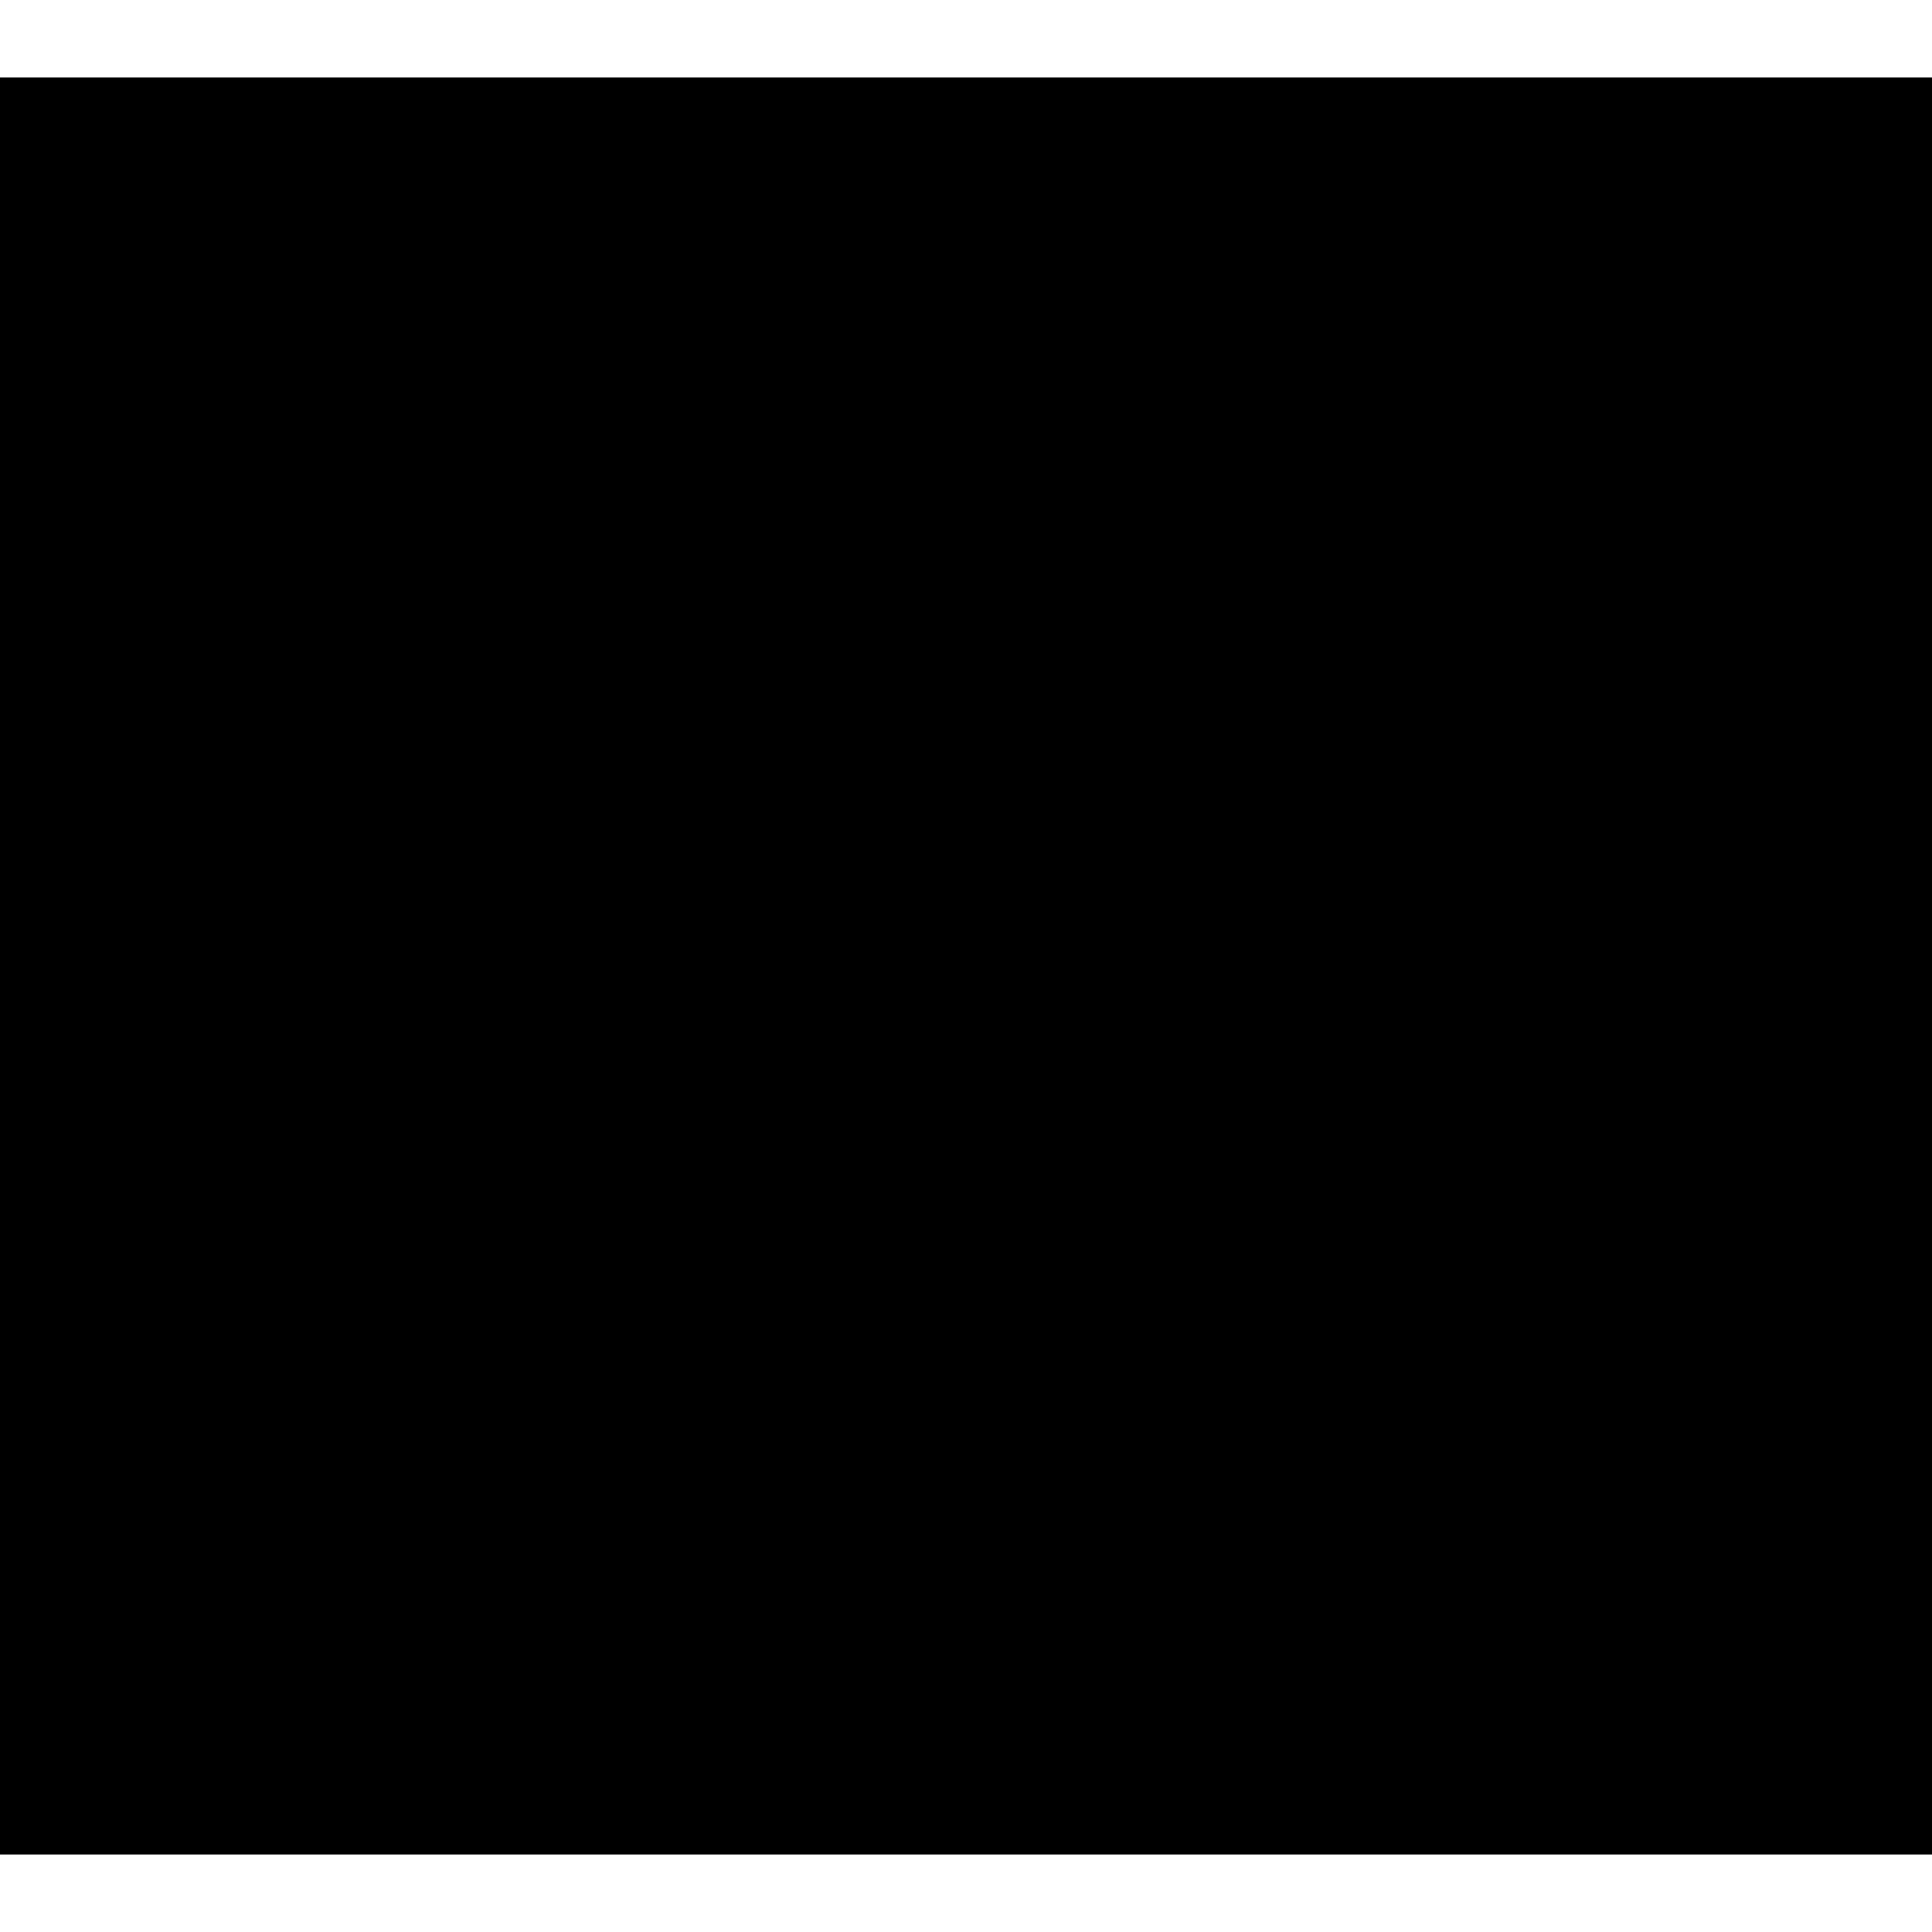
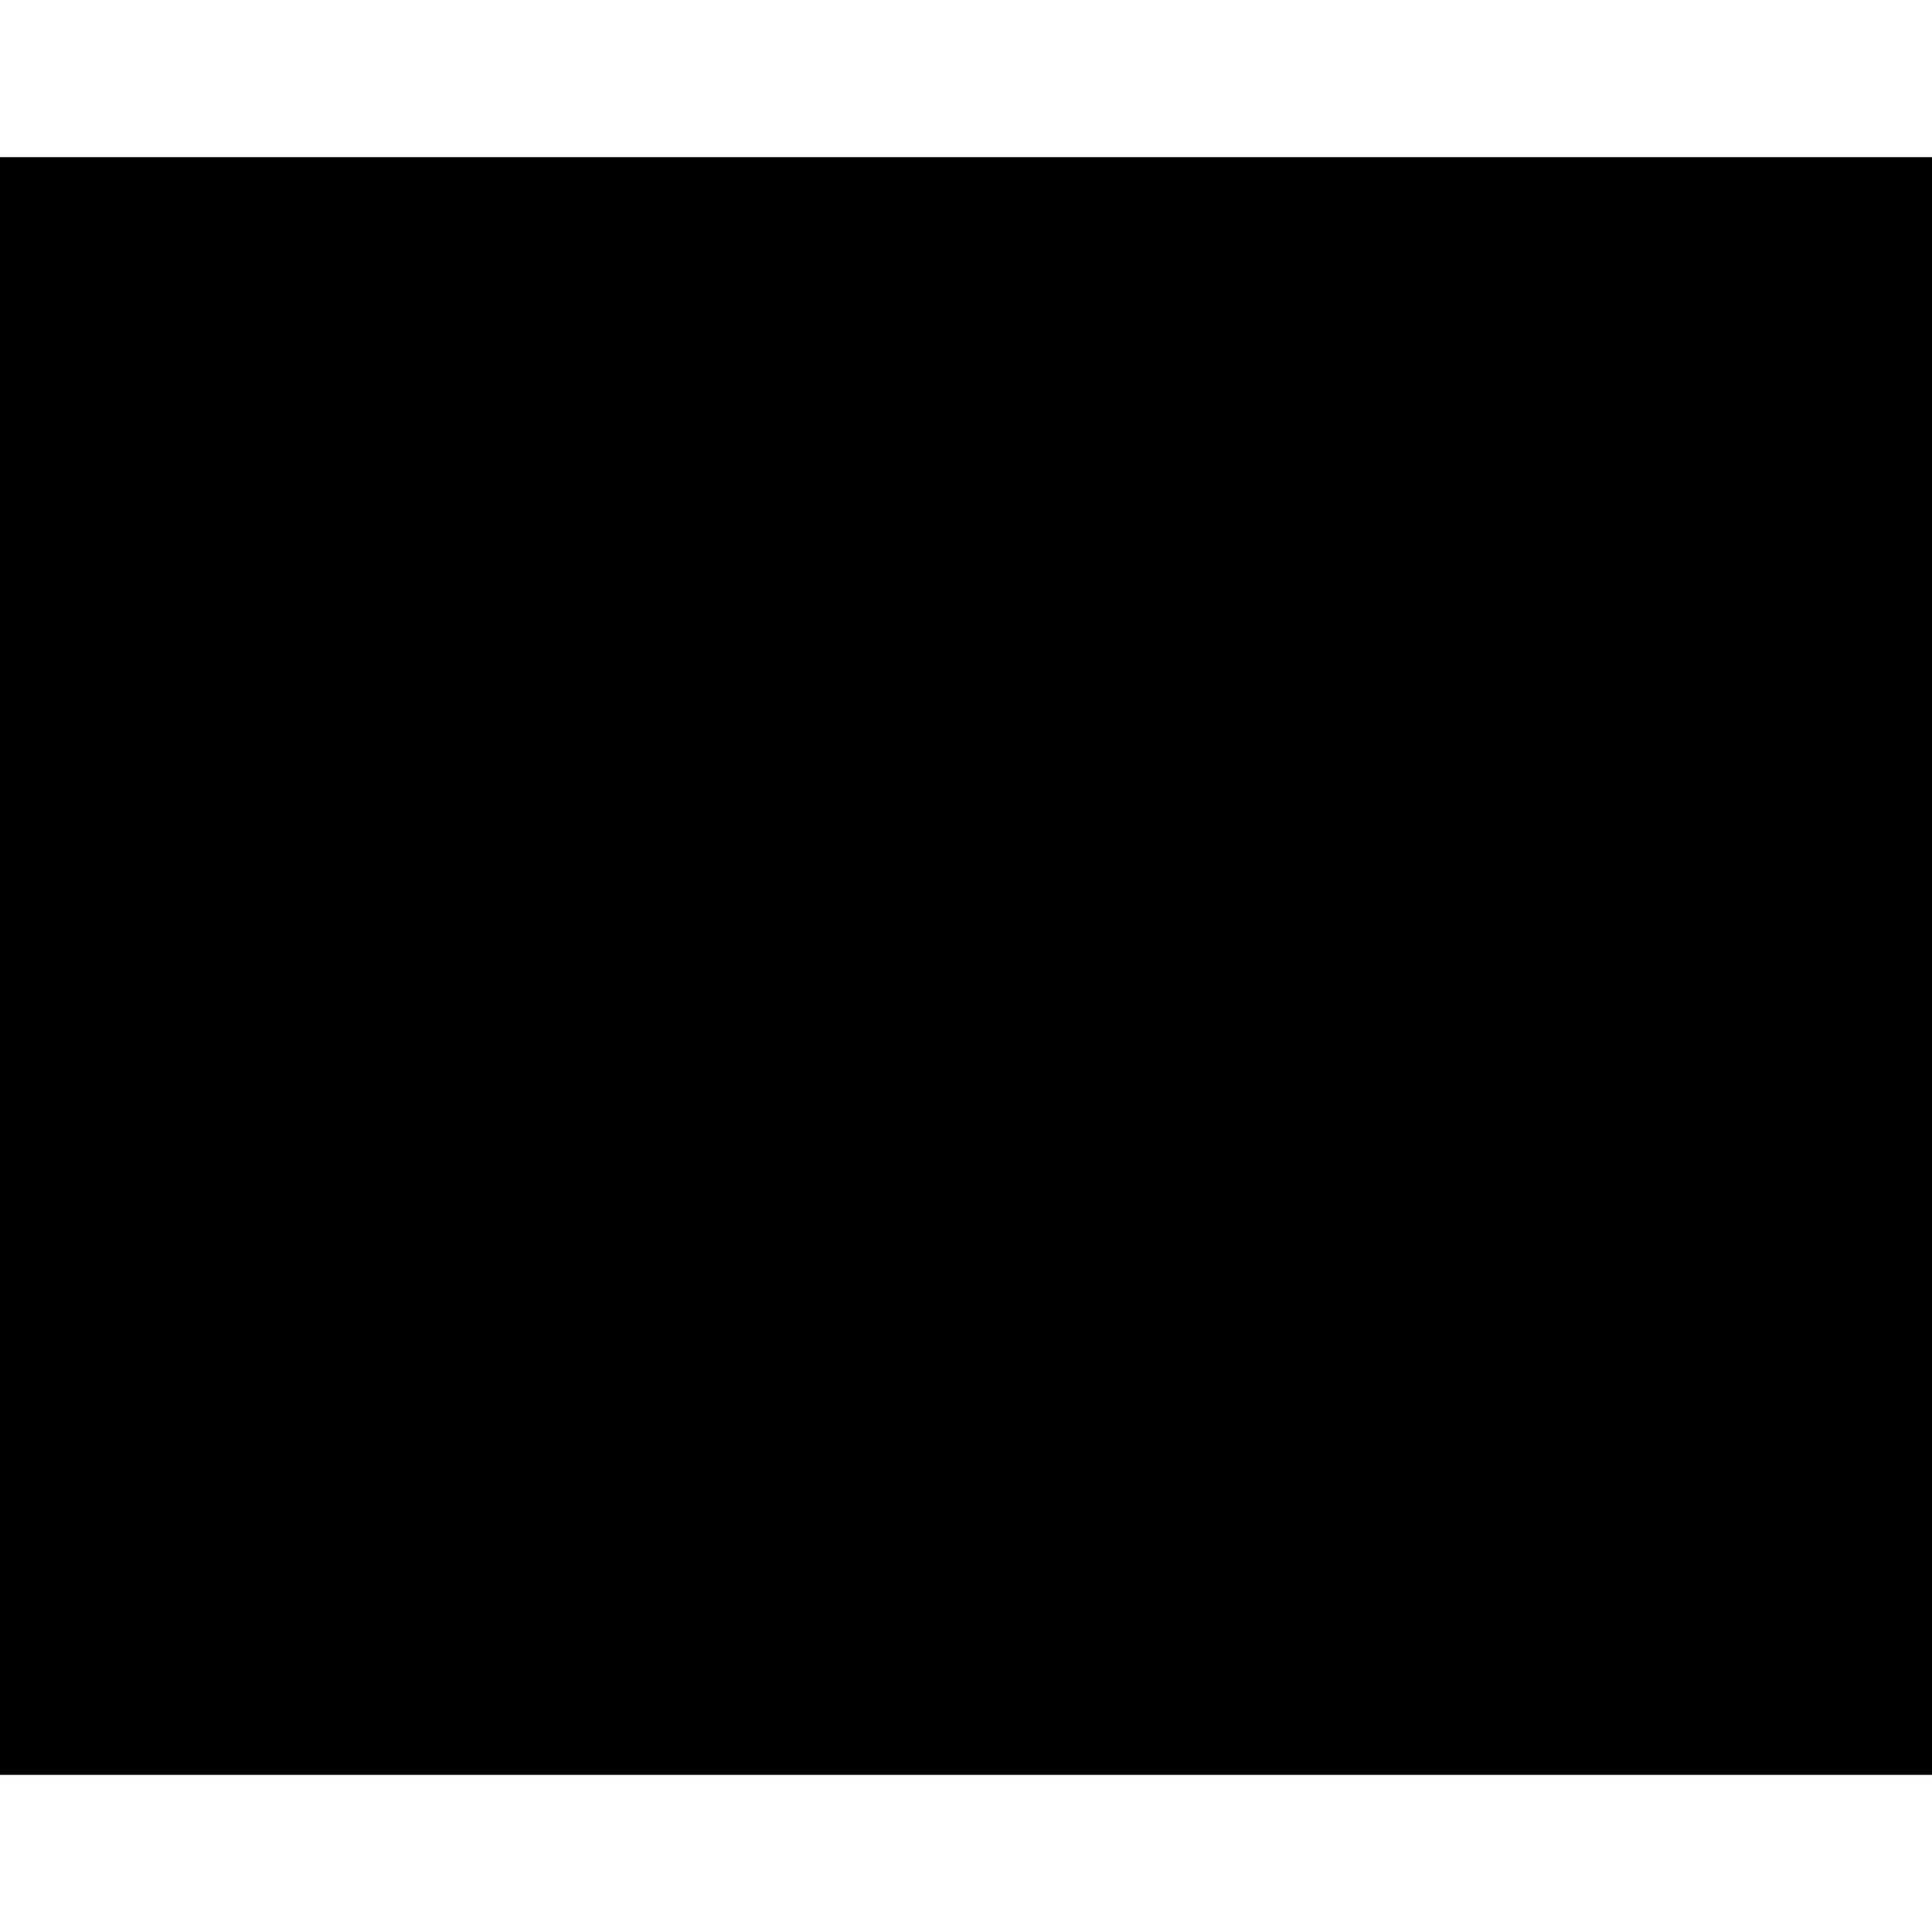
- <svg xmlns="http://www.w3.org/2000/svg" version="1.0" width="374pt" height="374pt" viewBox="0 0 374 374" preserveAspectRatio="xMidYMid meet">
-   <g transform="translate(0,374) scale(0.1,-0.1)" fill="#000000" stroke="none">
-     <path d="M0 1870 l0 -1720 1870 0 1870 0 0 1720 0 1720 -1870 0 -1870 0 0 -1720z" />
+ <svg xmlns="http://www.w3.org/2000/svg" version="1.0" width="418pt" height="418pt" viewBox="0 0 418 418" preserveAspectRatio="xMidYMid meet">
+   <g transform="translate(0,418) scale(0.1,-0.1)" fill="#000000" stroke="none">
+     <path d="M0 2090 l0 -1750 2090 0 2090 0 0 1750 0 1750 -2090 0 -2090 0 0 -1750z" />
  </g>
</svg>
